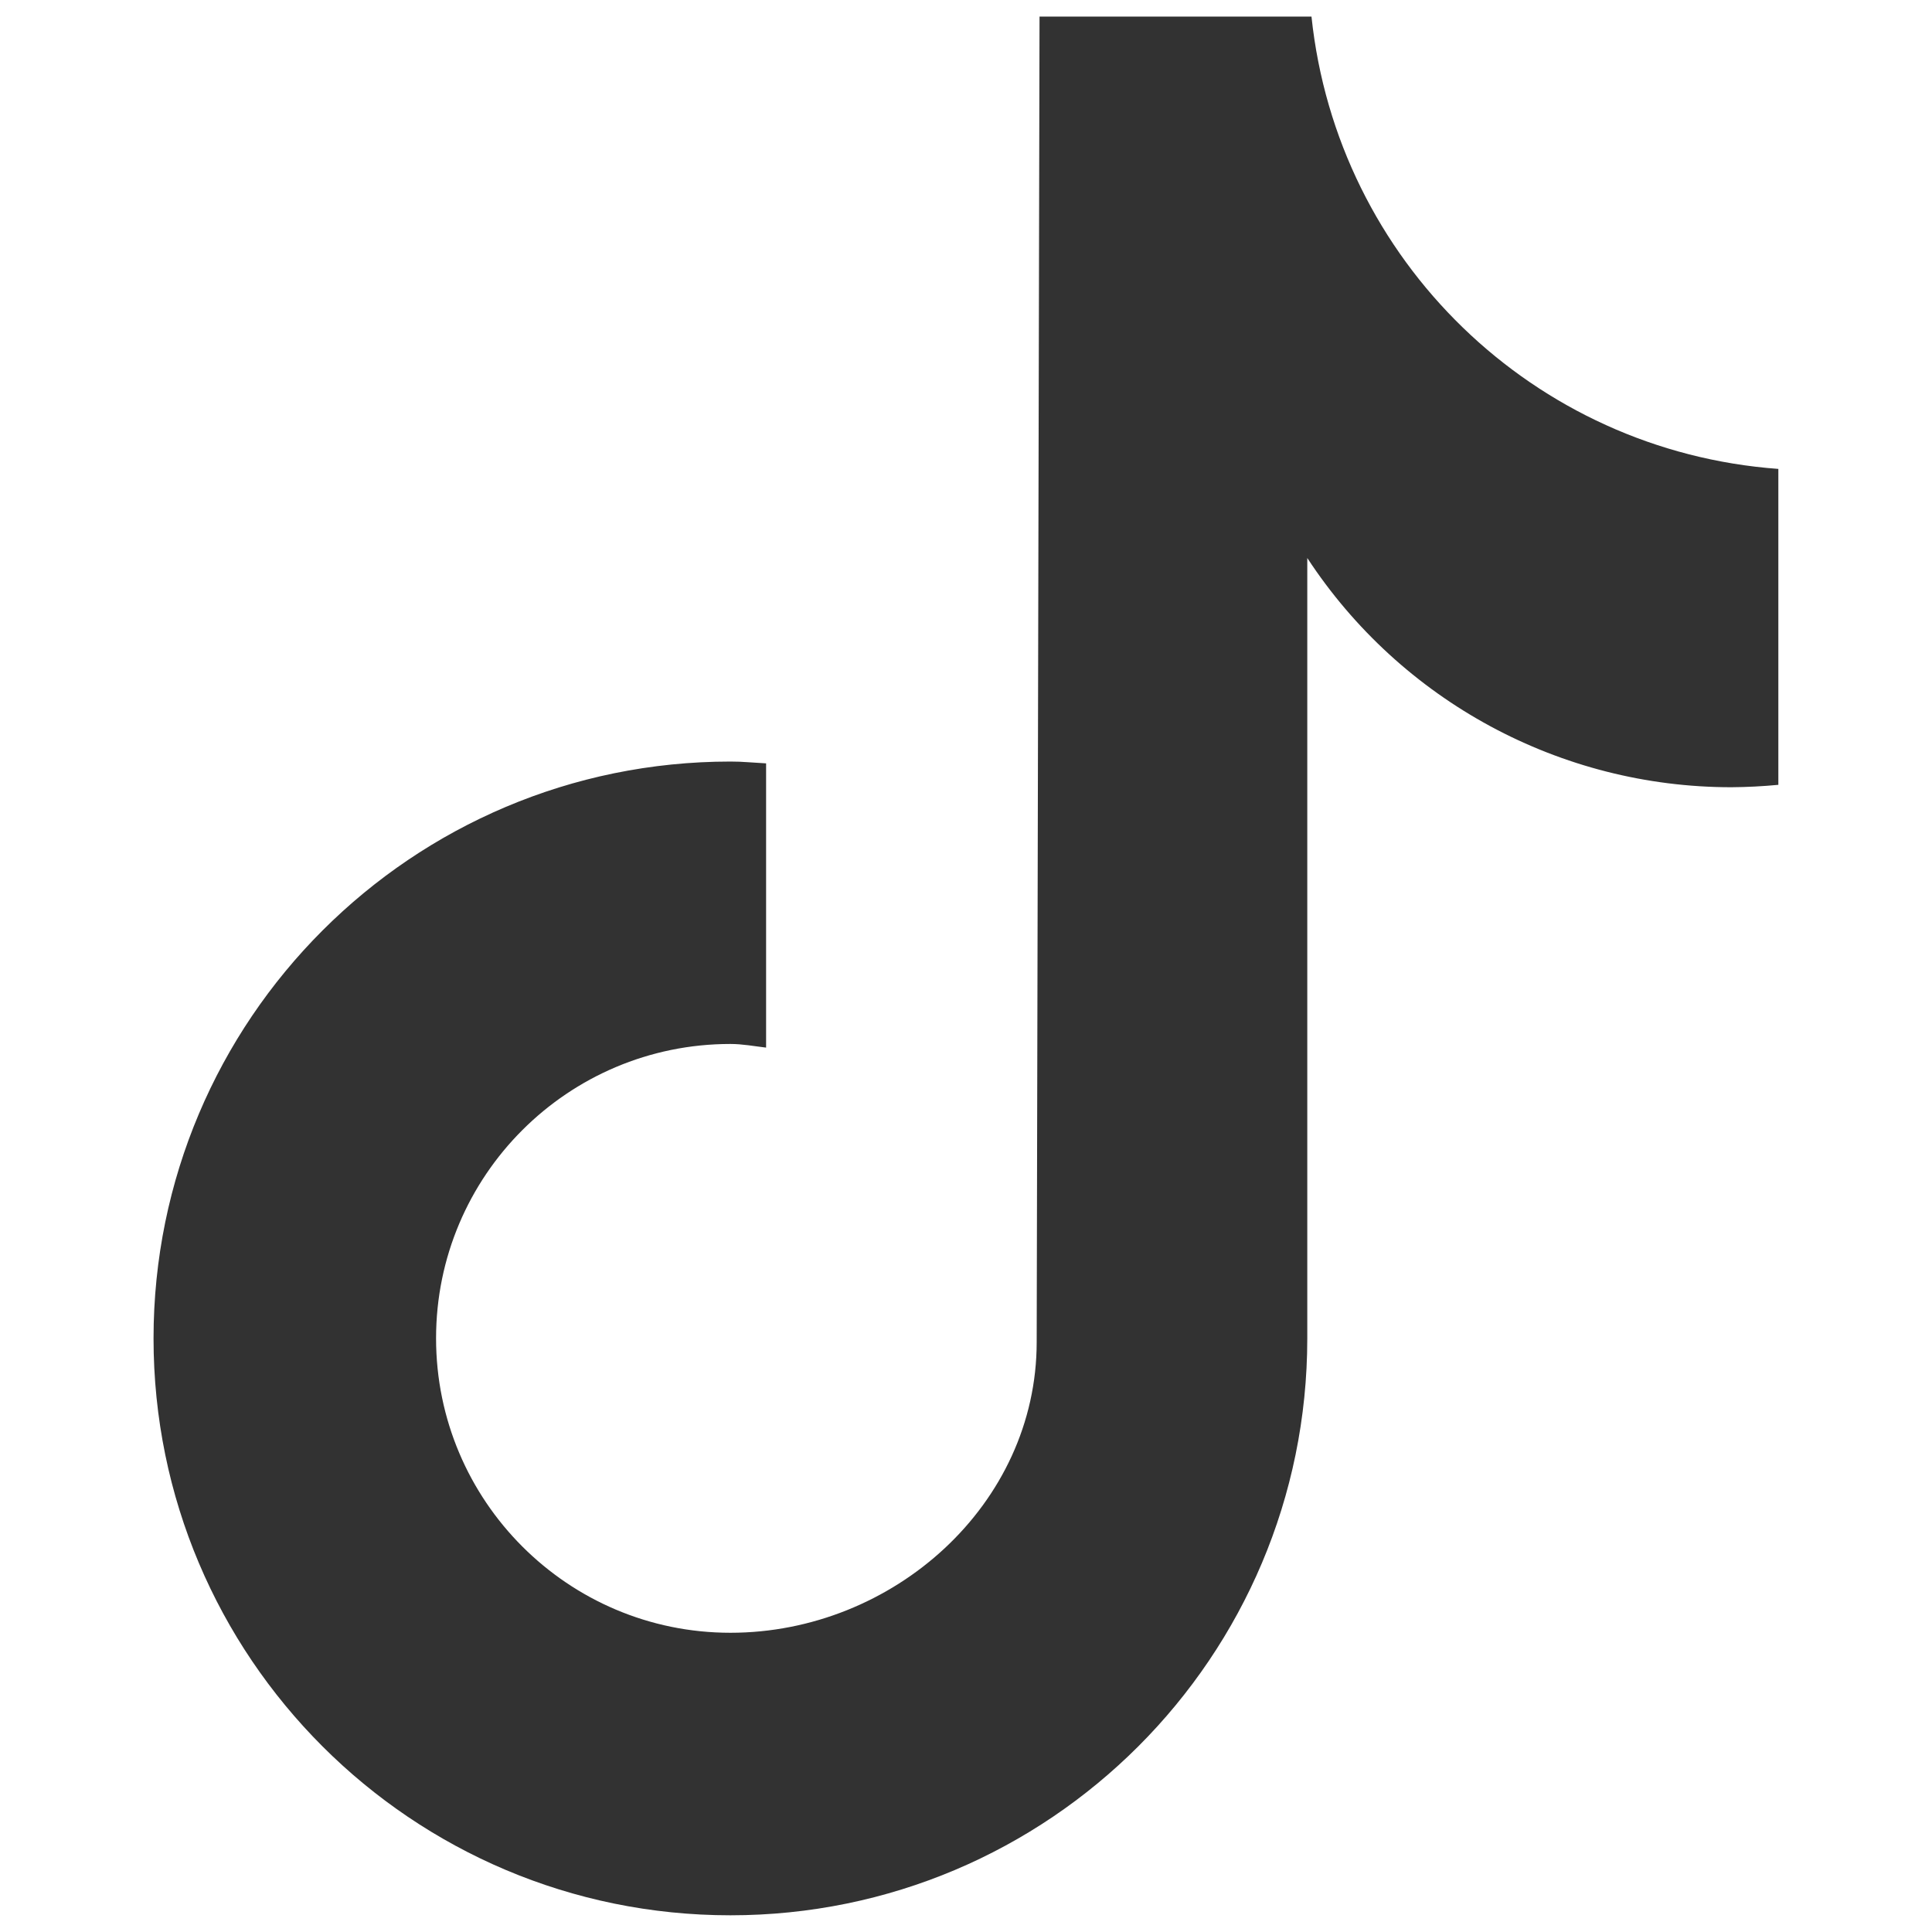
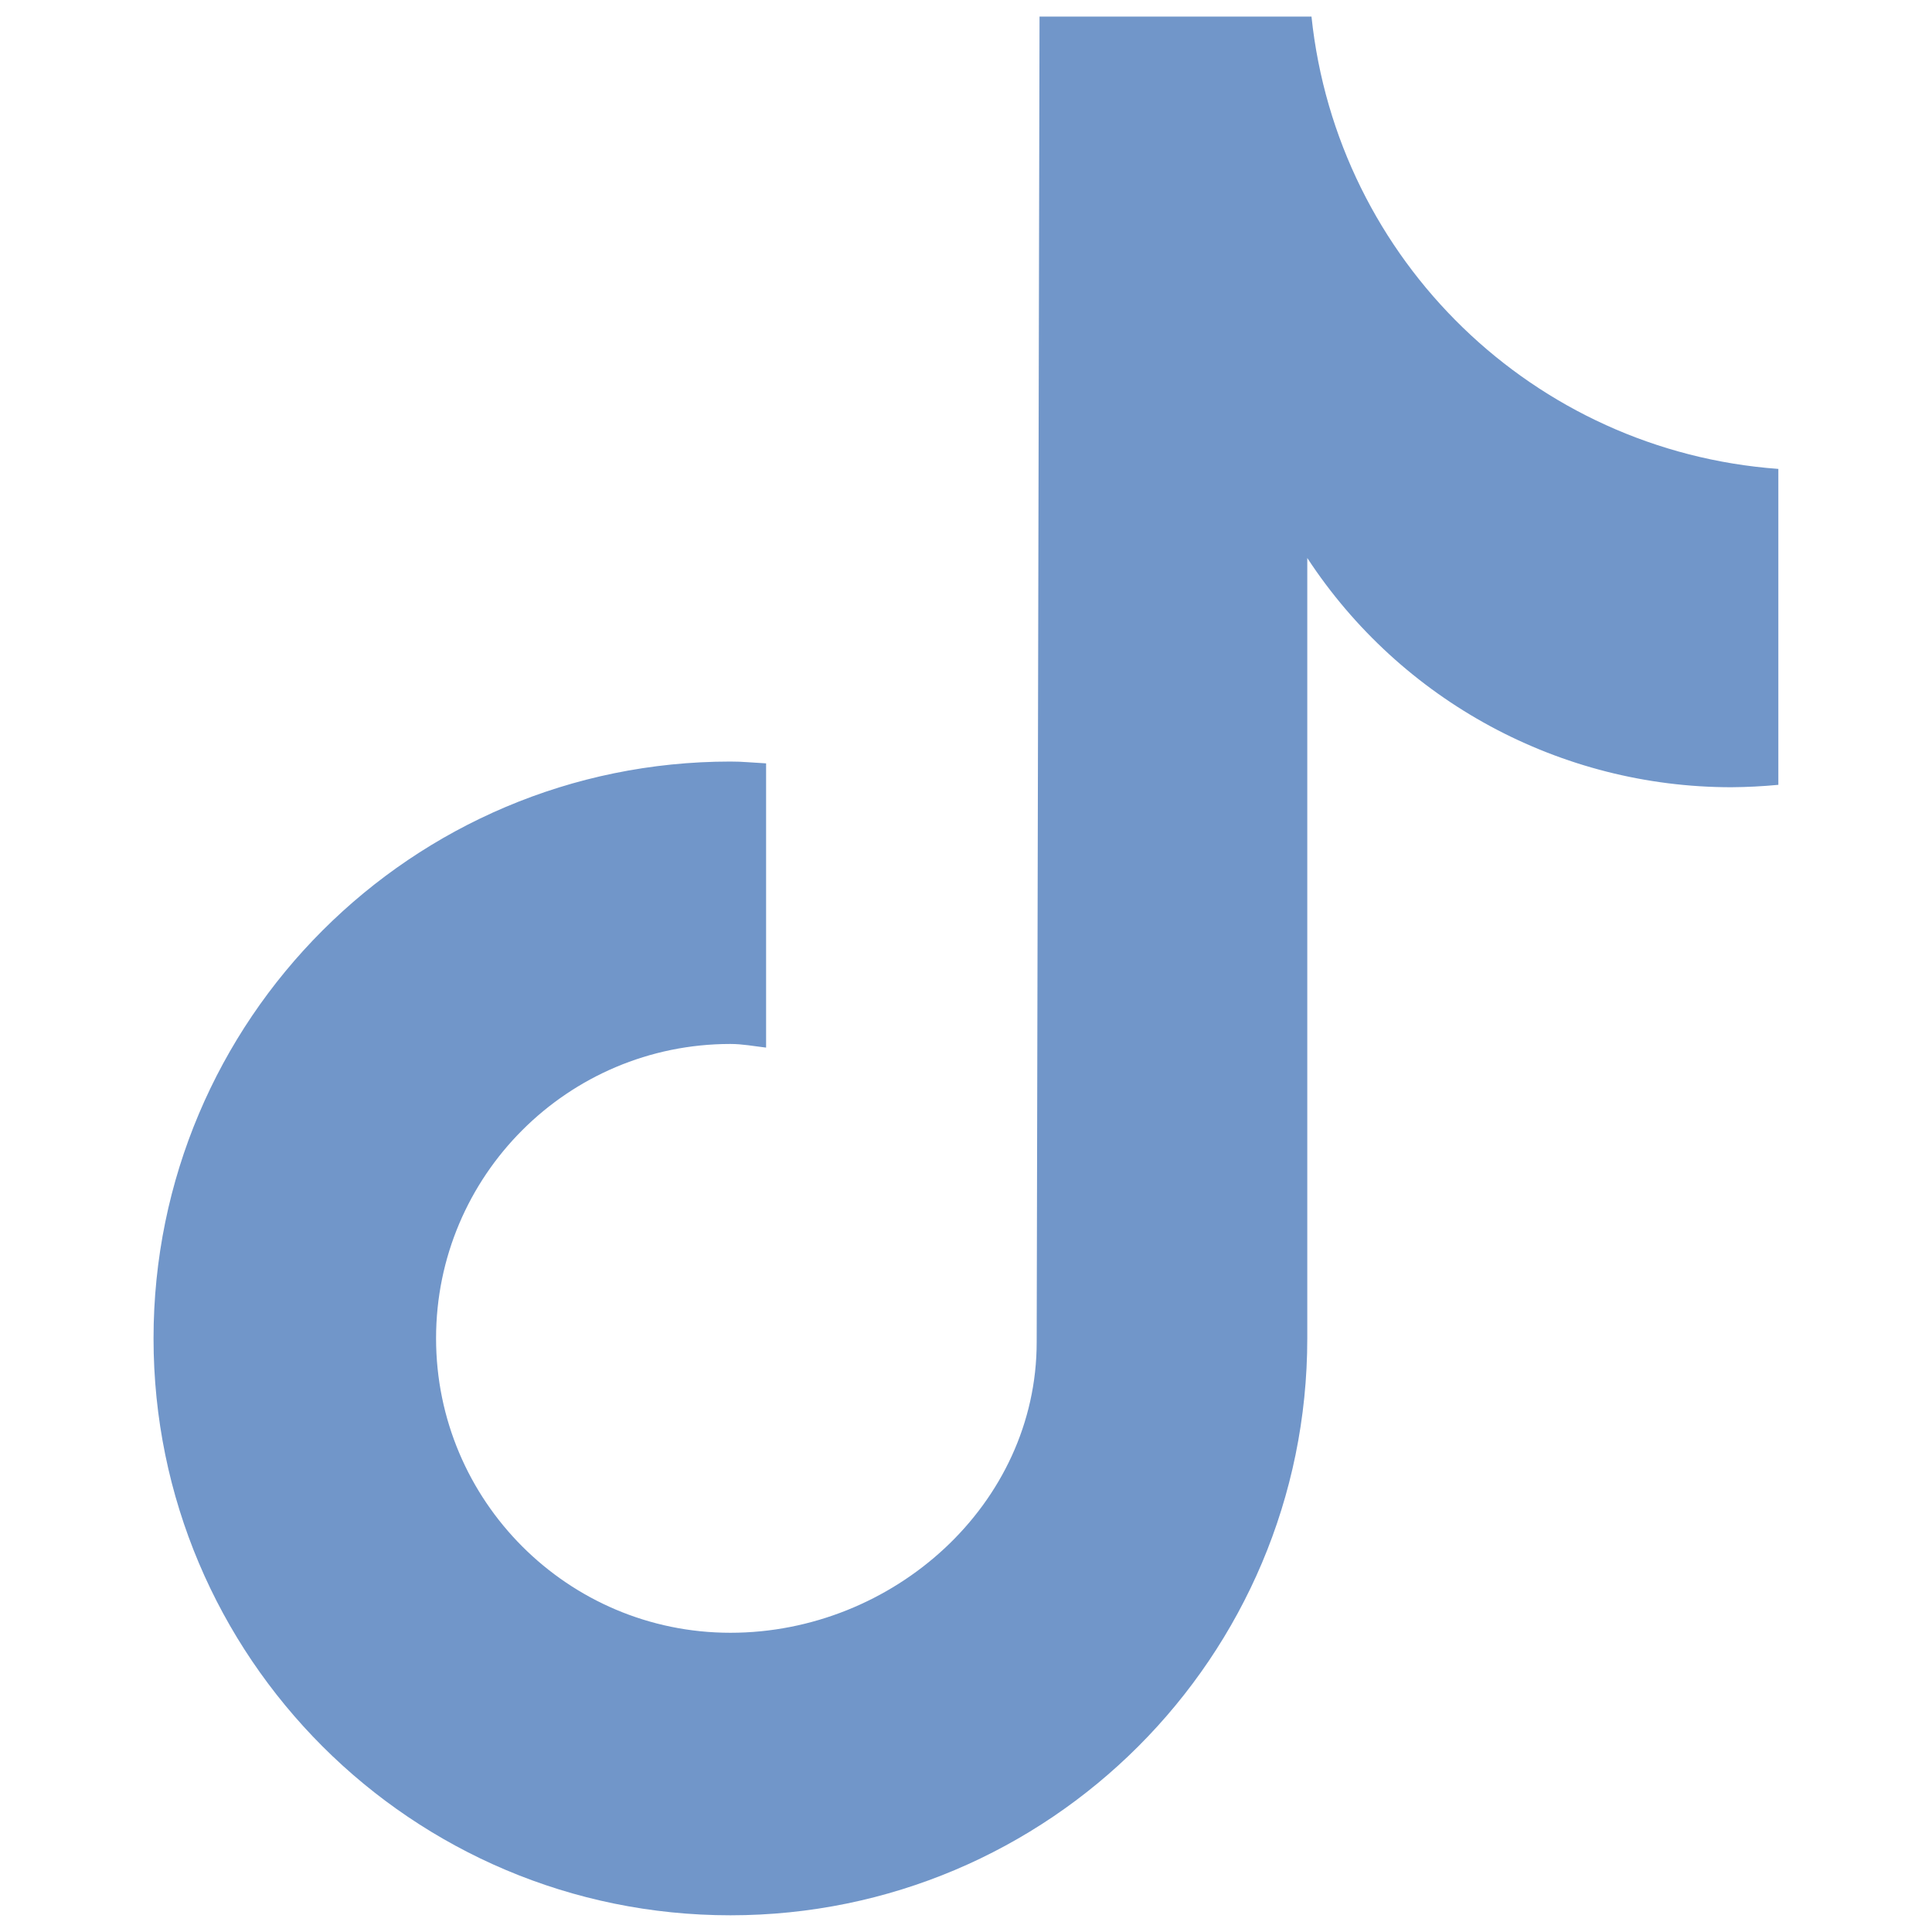
<svg xmlns="http://www.w3.org/2000/svg" version="1.1" id="Layer_1" x="0px" y="0px" viewBox="0 0 1700 1700" style="enable-background:new 0 0 1700 1700;" xml:space="preserve">
  <style type="text/css">
	.st0{display:none;}
- 	.st1{fill:#323232;}
+ 	.st1{fill:#7196c9;}
</style>
  <path class="st0" d="M-1476.1-36.6h-1904.8c-164.1,0-297.6,133.5-297.6,297.6v1904.8c0,164.1,133.5,297.6,297.6,297.6h1904.8  c164.1,0,297.6-133.5,297.6-297.6V261C-1178.4,96.9-1311.9-36.6-1476.1-36.6" />
  <g id="XMLID_00000133523260537258951520000007466609255106800282_">
    <g>
      <path class="st1" d="M-1713.6,776.1v278h-0.2c-13.7,1.3-27.3,2-41.1,2.1c-150.4,0-290.8-75.8-373.2-201.7v686.7    c0,280.3-227.2,507.6-507.6,507.6c-280.3,0-507.6-227.2-507.6-507.6s227.2-507.6,507.6-507.6c5.3,0,10.5,0.2,15.8,0.6    c5.2,0.3,10.4,0.7,15.6,1v250.1c-10.4-1.2-20.7-3.2-31.4-3.2c-143.1,0-259.1,116-259.1,259s116,259,259.1,259    c143.1,0,269.5-112.7,269.5-255.8l2.5-1166.3h239.3C-2101.8,592.8-1928.7,760.4-1713.6,776.1z" />
    </g>
    <g>
	</g>
  </g>
  <g id="XMLID_00000183209980642472928550000009239390230916154241_">
    <g>
      <path class="st1" d="M1564.8,412.6v278h-0.2c-13.7,1.3-27.4,2-41.1,2.1c-150.4,0-290.7-75.8-373.2-201.7v686.7    c0,280.3-227.2,507.6-507.6,507.6s-507.6-227.2-507.6-507.6c0-280.3,227.2-507.6,507.6-507.6c5.3,0,10.5,0.2,15.8,0.6    c5.2,0.3,10.4,0.7,15.6,1v250.1c-10.4-1.2-20.7-3.2-31.4-3.2c-143.1,0-259,116-259,259s116,259.1,259,259.1    c143.1,0,269.5-112.7,269.5-255.8l2.5-1166.3H1154C1176.6,229.3,1349.6,396.9,1564.8,412.6z" />
    </g>
    <g>
	</g>
  </g>
</svg>
